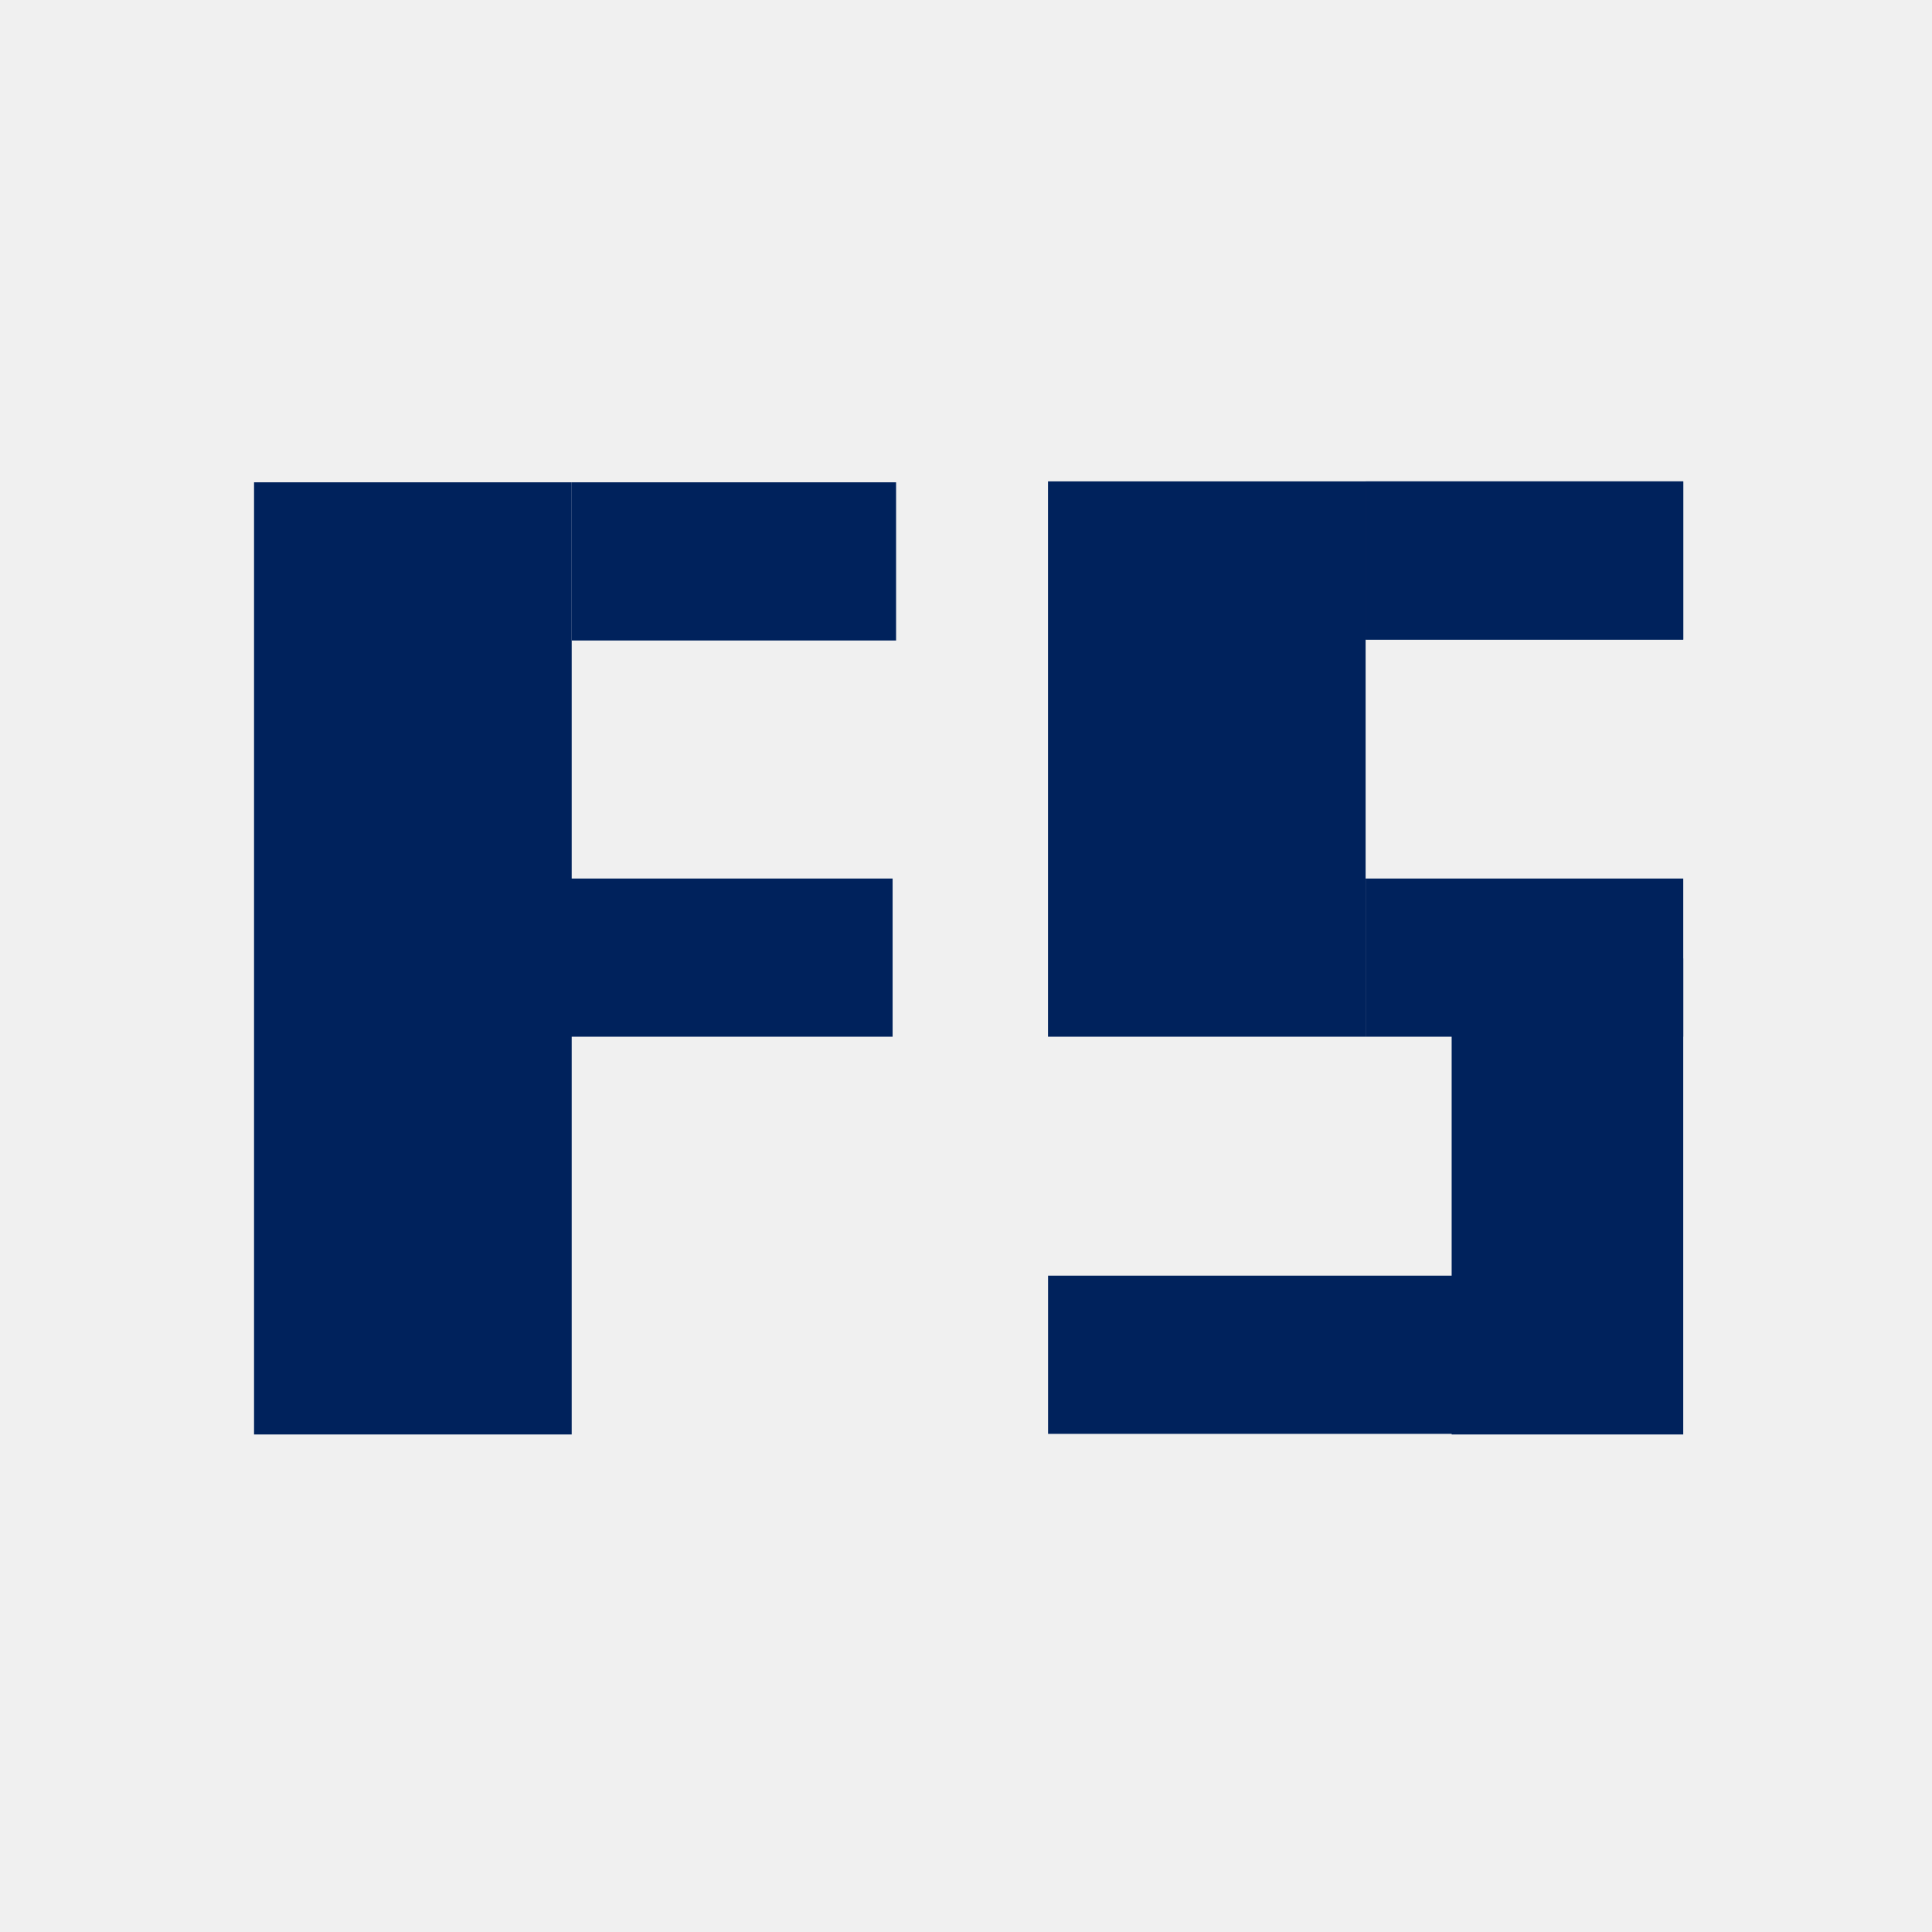
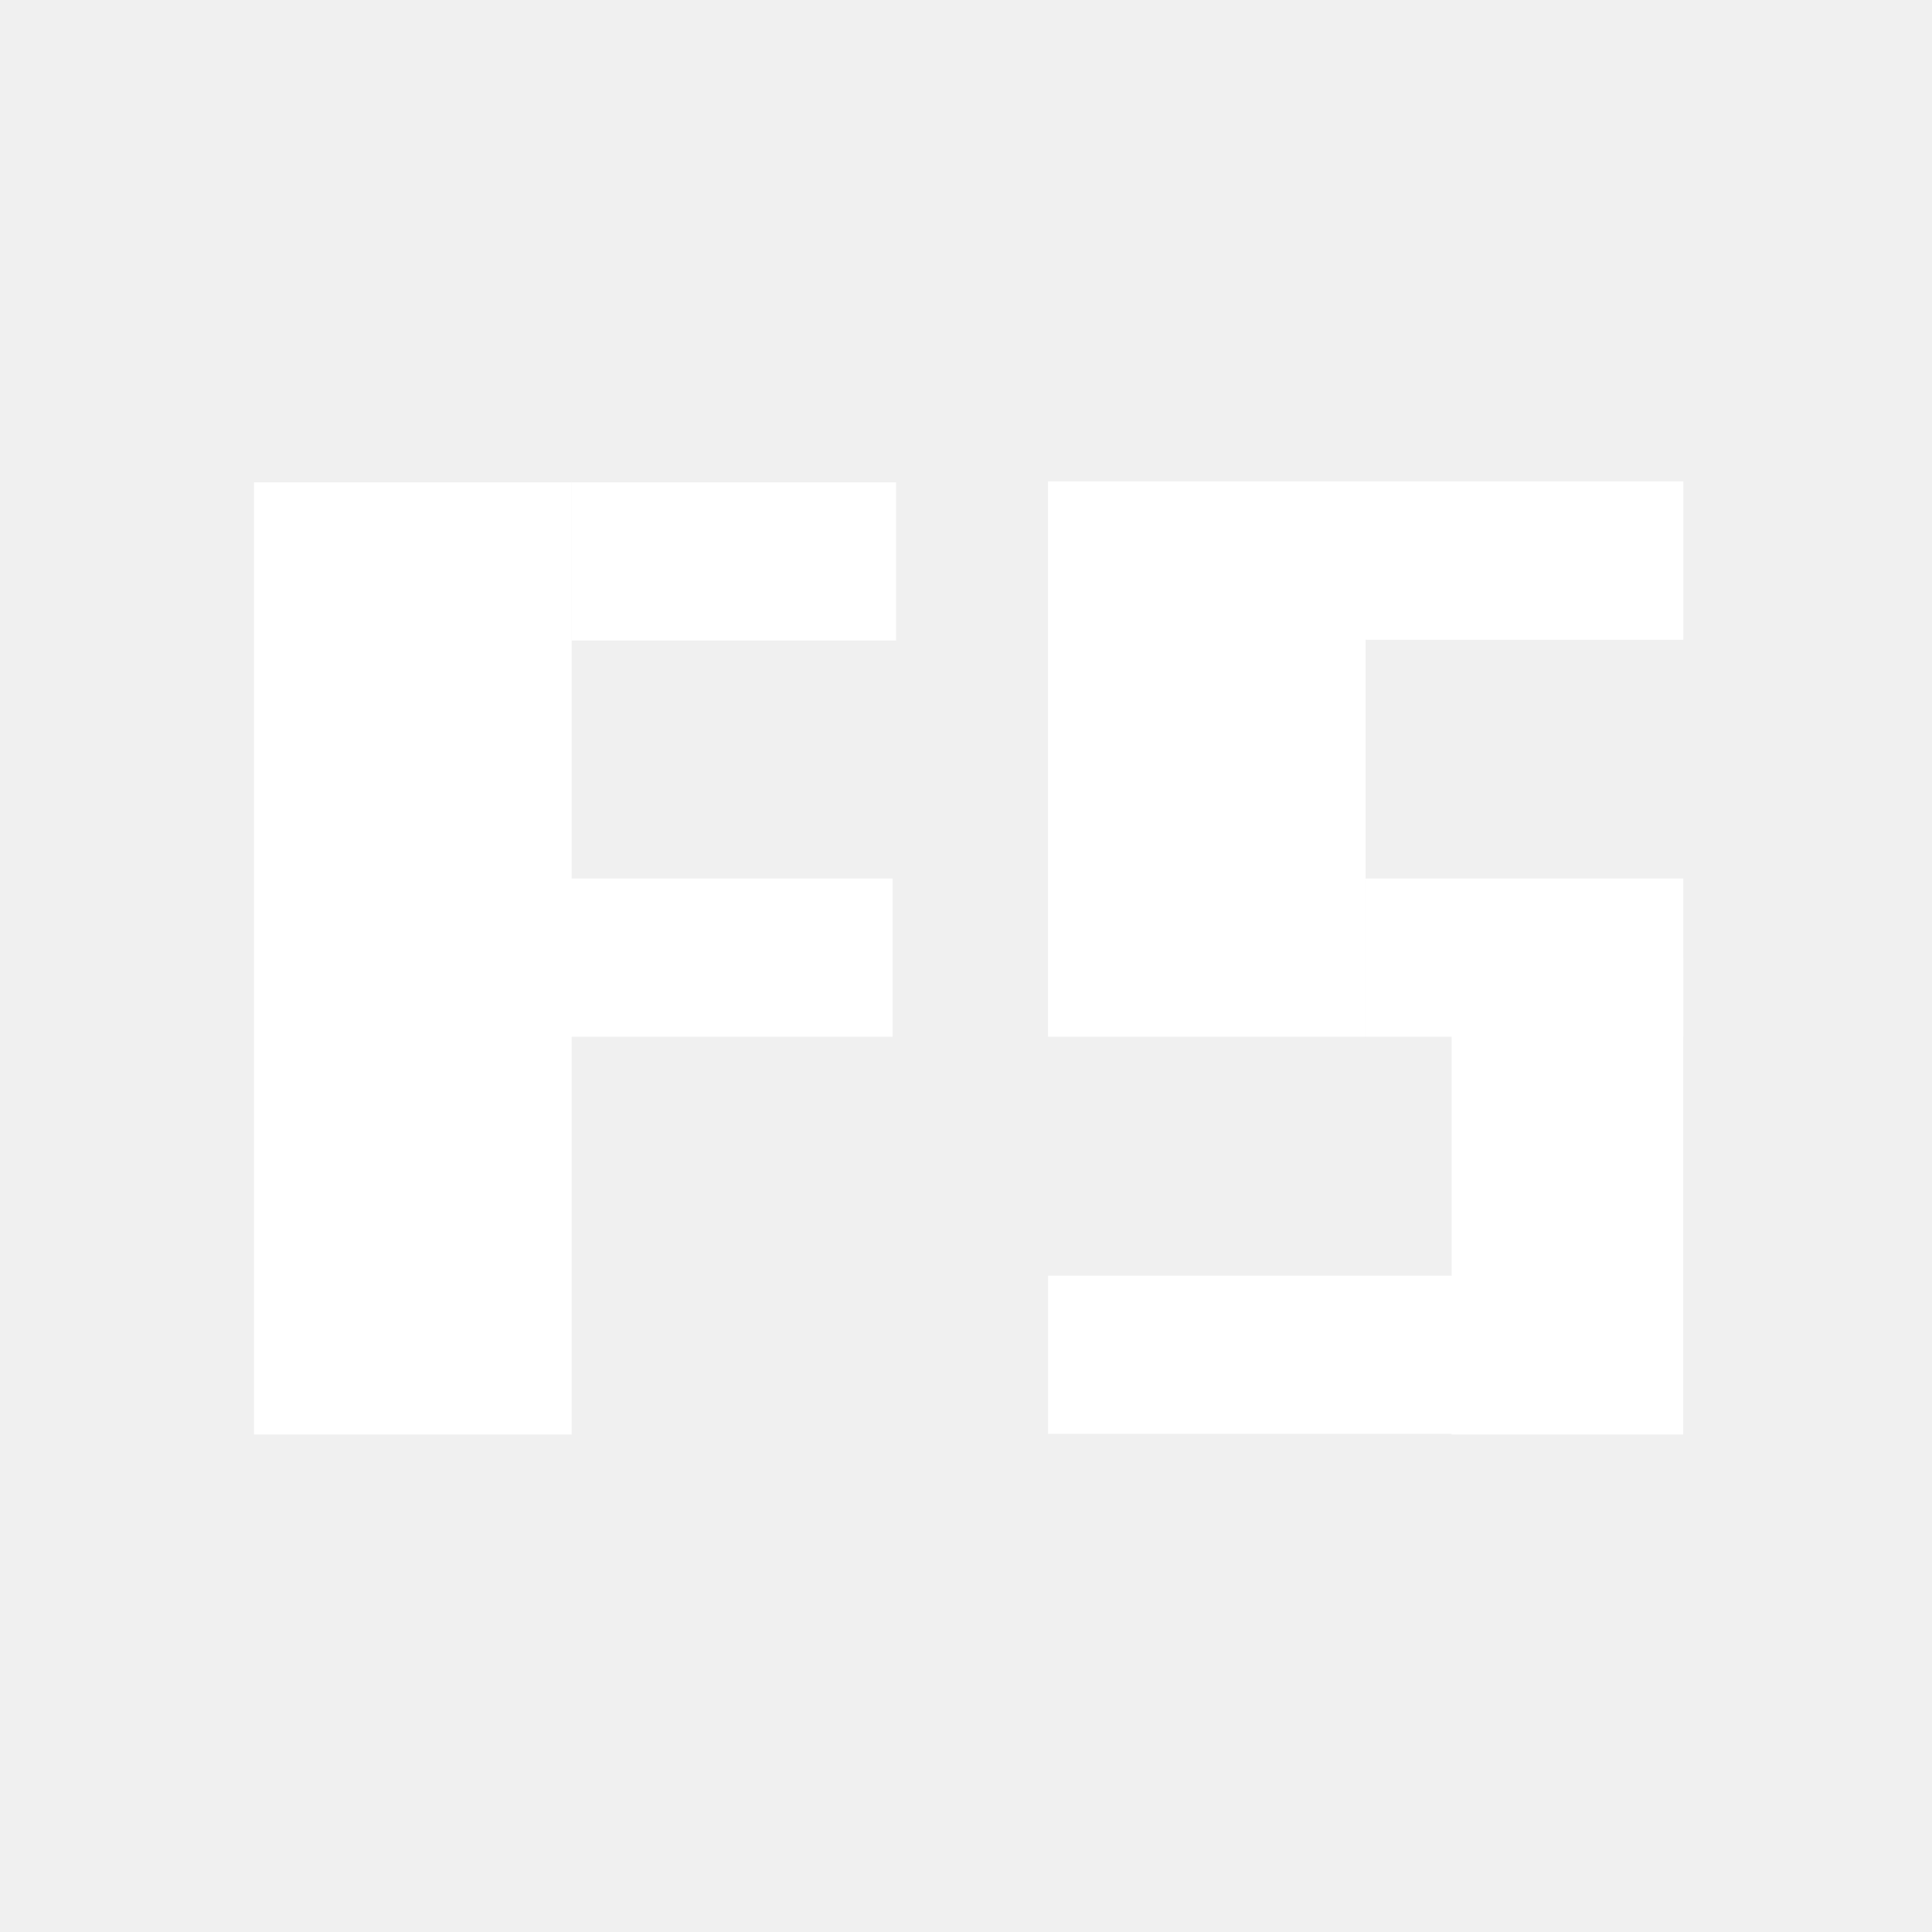
<svg xmlns="http://www.w3.org/2000/svg" width="73" height="73" viewBox="0 0 73 73" fill="none">
-   <rect x="9.599" y="18.224" width="12.002" height="35.977" fill="#00225C" />
-   <rect x="39.599" y="18.189" width="12" height="20.983" fill="#00225C" />
-   <rect x="21.601" y="18.224" width="12.257" height="5.977" fill="#00225C" />
-   <rect x="21.47" y="33.195" width="12.257" height="5.977" fill="#00225C" />
-   <rect x="51.599" y="18.189" width="12.002" height="5.977" fill="#00225C" />
-   <rect x="51.599" y="18.189" width="12.002" height="5.977" fill="#00225C" />
-   <rect x="39.601" y="48.201" width="17.998" height="5.977" fill="#00225C" />
-   <rect x="51.599" y="33.195" width="12.002" height="5.977" fill="#00225C" />
-   <rect x="63.601" y="36.213" width="17.988" height="8.75" transform="rotate(90 63.6006 36.2127)" fill="#00225C" />
+   <rect x="9.599" y="18.224" width="12.002" height="35.977" fill="#FFFFFF" />
+   <rect x="39.599" y="18.189" width="12" height="20.983" fill="#FFFFFF" />
+   <rect x="21.601" y="18.224" width="12.257" height="5.977" fill="#FFFFFF" />
+   <rect x="21.47" y="33.195" width="12.257" height="5.977" fill="#FFFFFF" />
+   <rect x="51.599" y="18.189" width="12.002" height="5.977" fill="#FFFFFF" />
+   <rect x="51.599" y="18.189" width="12.002" height="5.977" fill="#FFFFFF" />
+   <rect x="39.601" y="48.201" width="17.998" height="5.977" fill="#FFFFFF" />
+   <rect x="51.599" y="33.195" width="12.002" height="5.977" fill="#FFFFFF" />
+   <rect x="63.601" y="36.213" width="17.988" height="8.75" transform="rotate(90 63.6006 36.2127)" fill="#FFFFFF" />
</svg>
